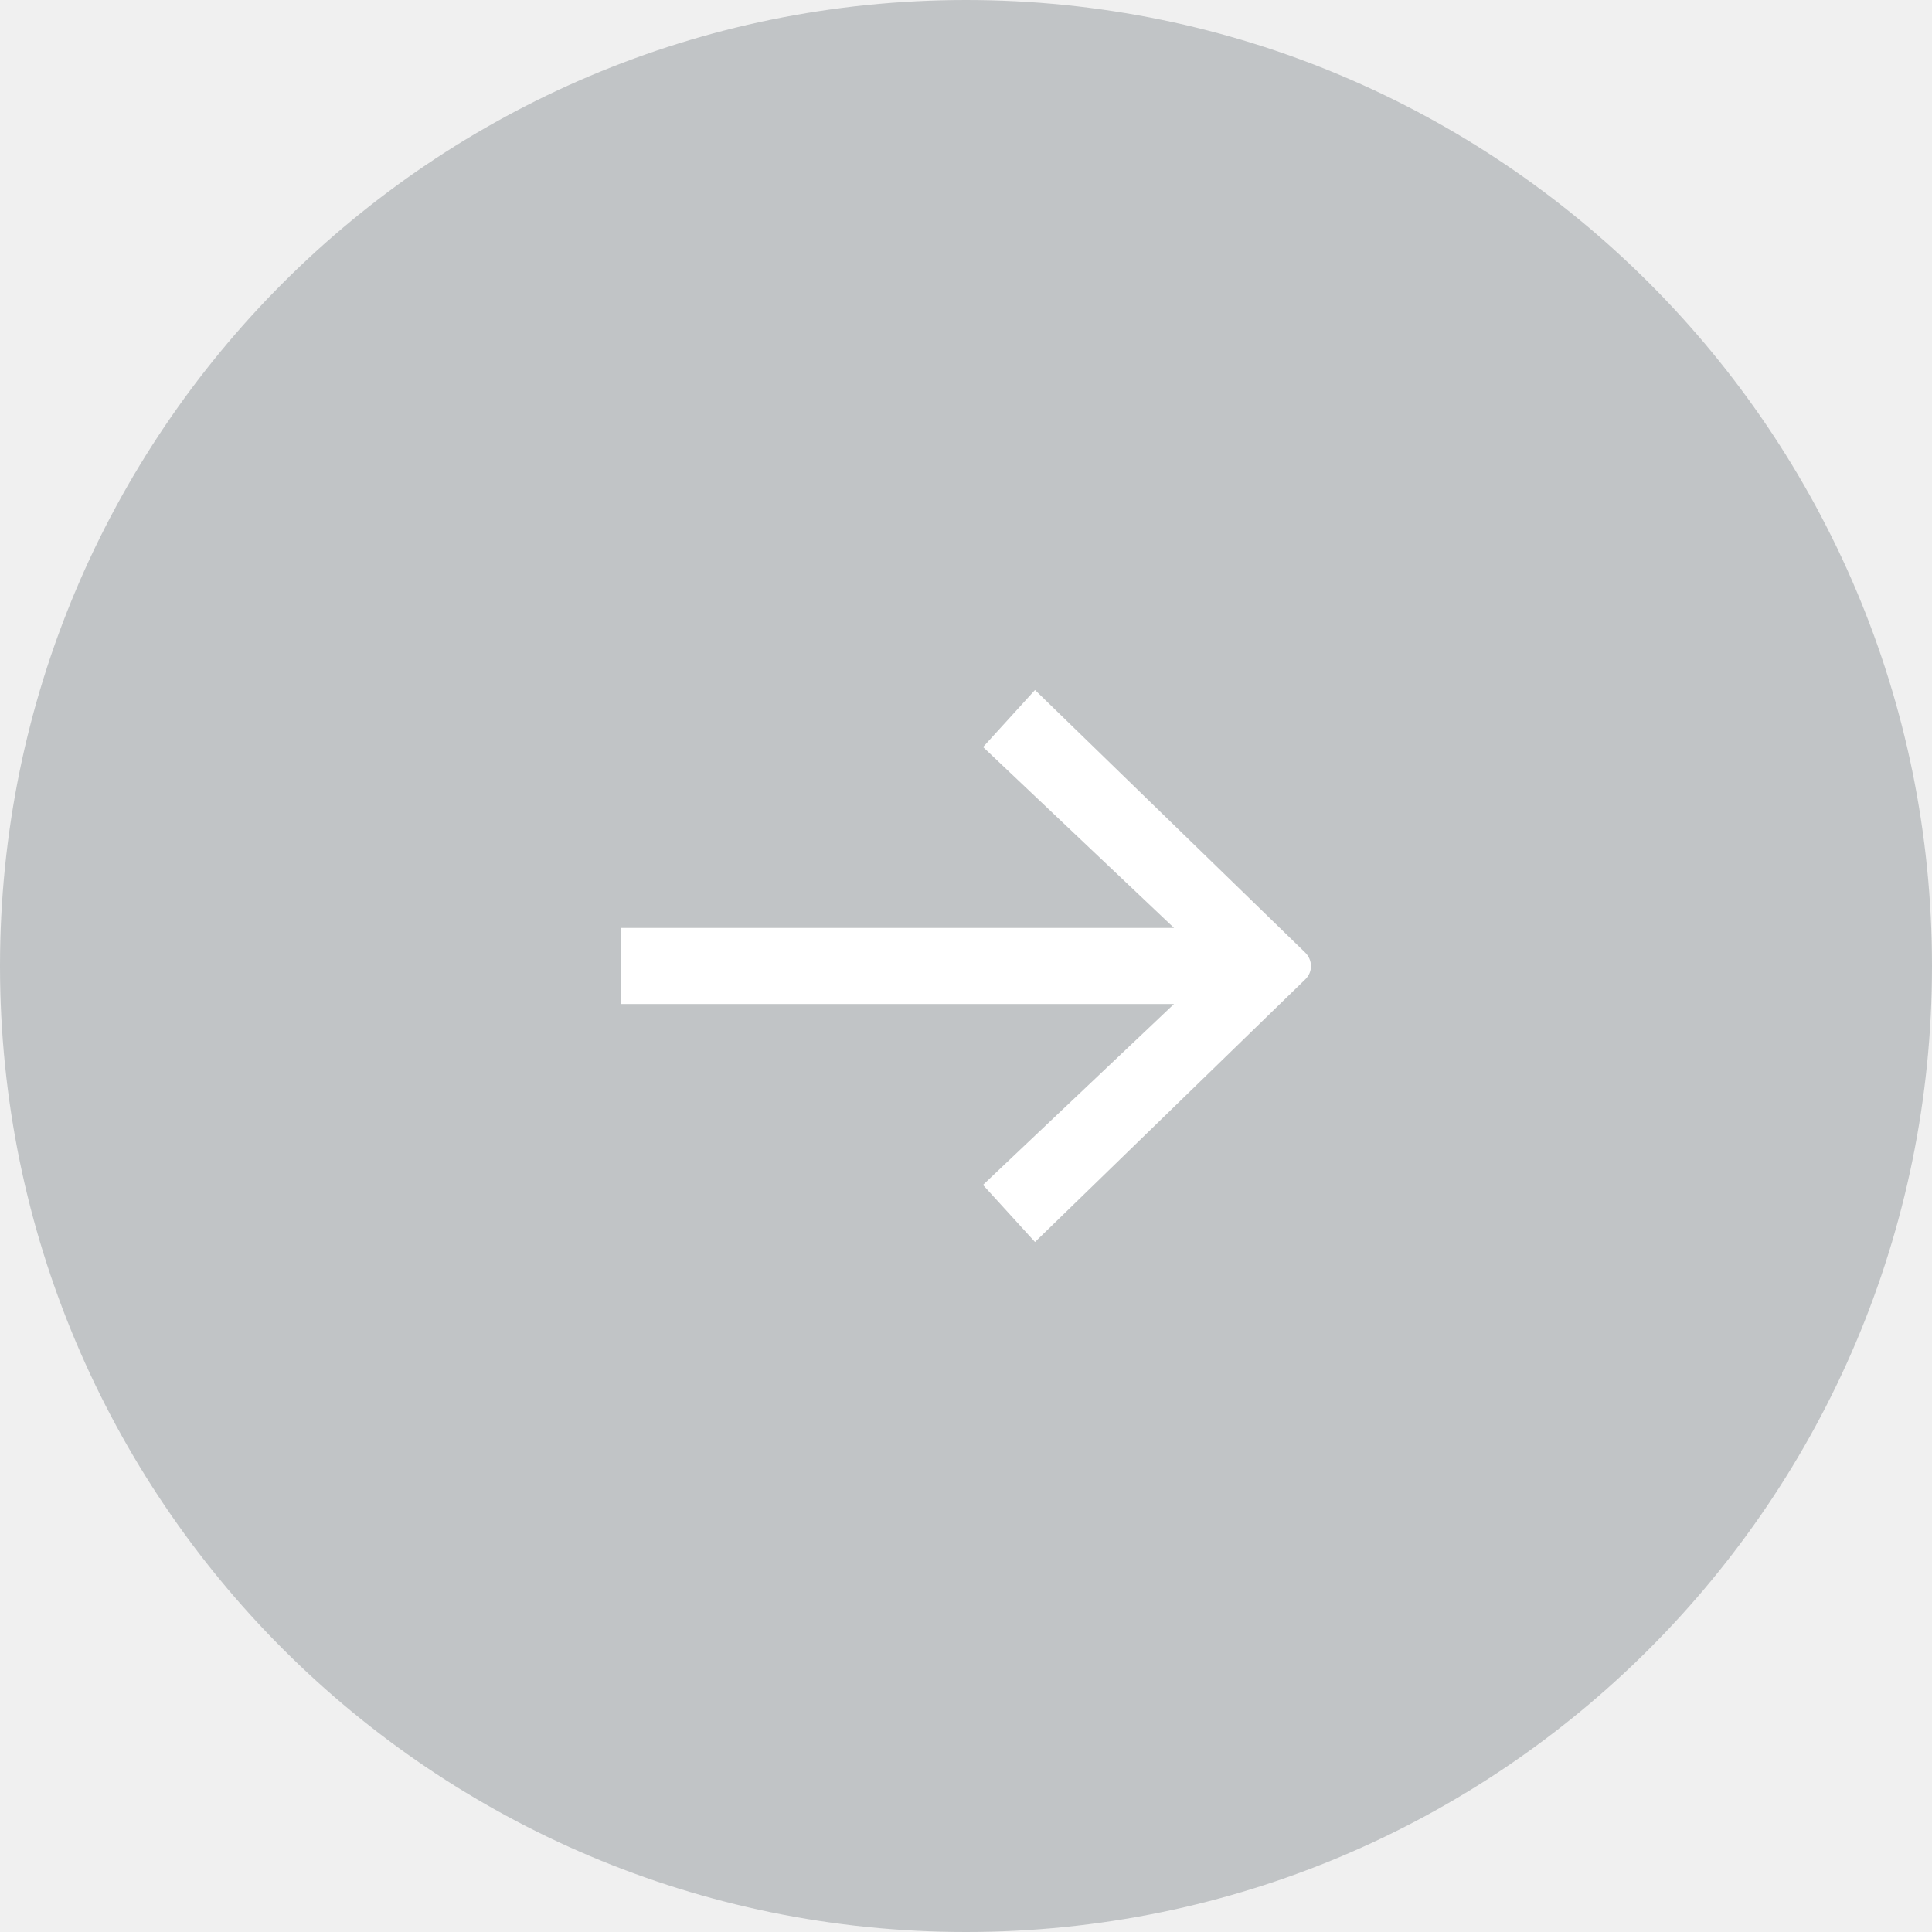
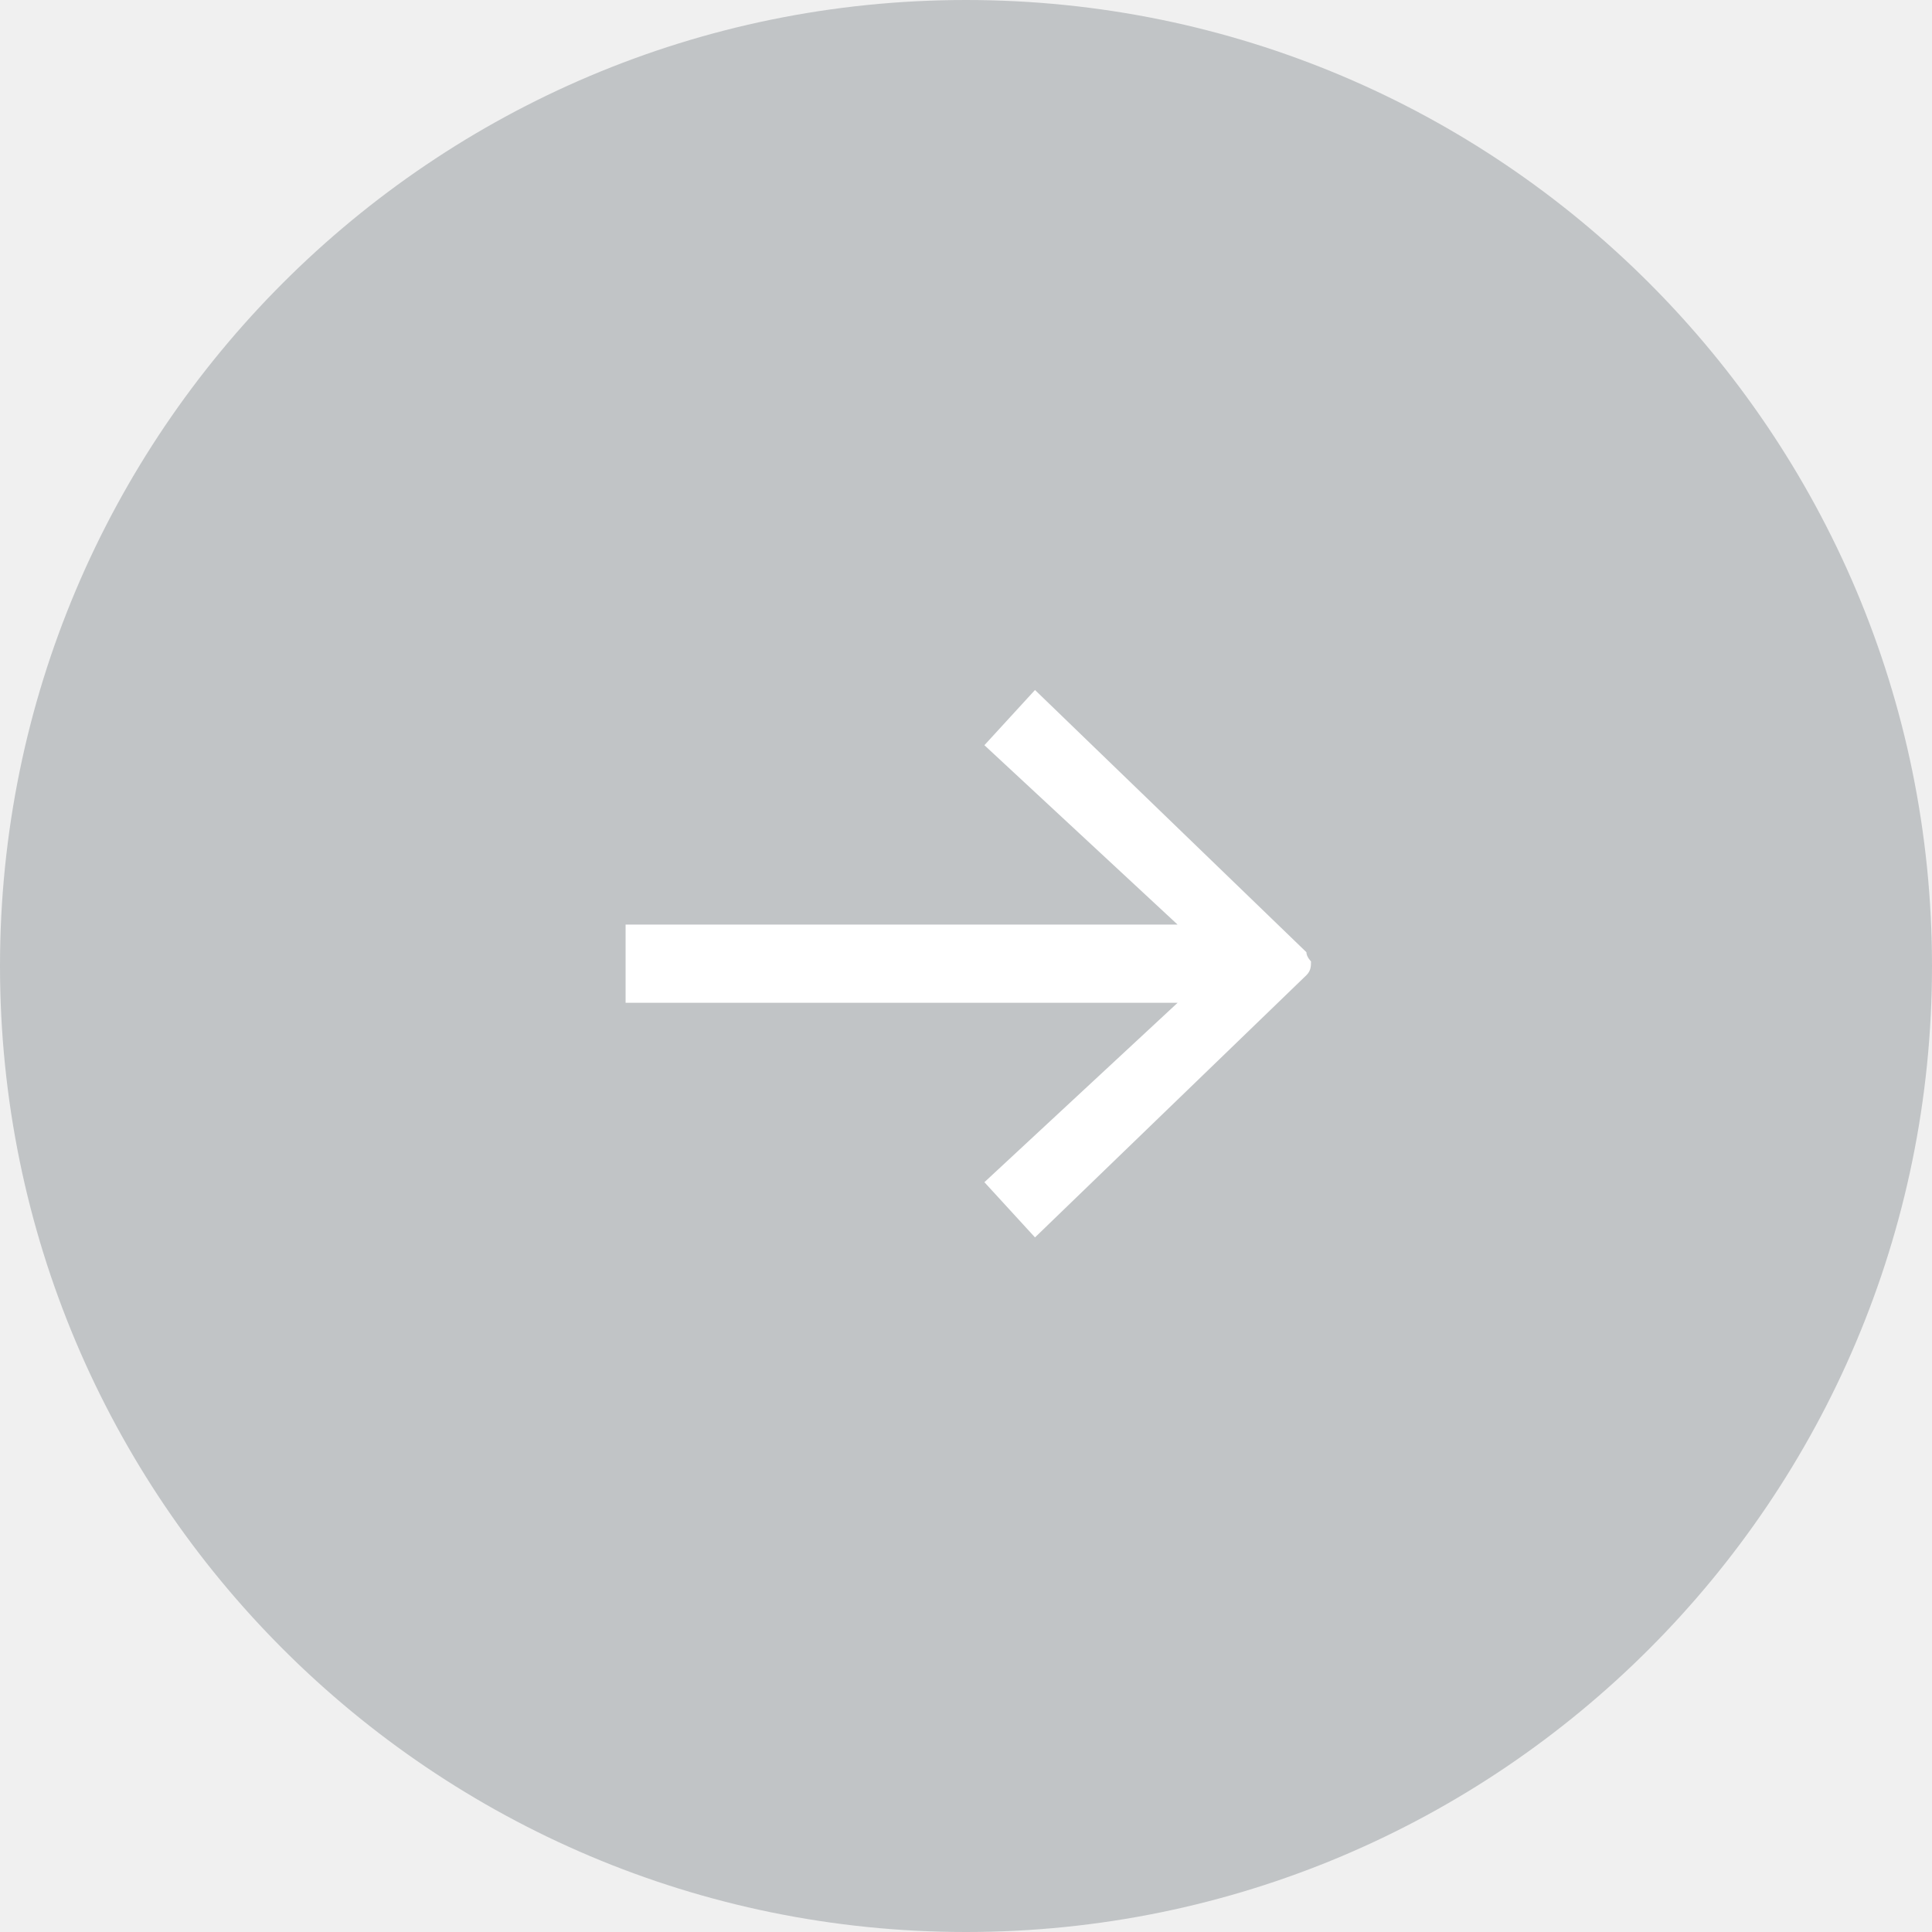
- <svg xmlns="http://www.w3.org/2000/svg" width="42" height="42" viewBox="0 0 42 42" fill="none">
-   <circle cx="21" cy="21" r="21" fill="#05141F" fill-opacity="0.2" />
-   <path d="M28.373 20.707L22.5 15L21.371 16.24L25.522 20.172L13.5 20.172L13.5 21.826L25.522 21.826L21.369 25.759L22.5 27L28.375 21.291C28.453 21.215 28.5 21.113 28.5 20.999C28.498 20.886 28.449 20.782 28.373 20.707Z" fill="white" />
+ <svg xmlns="http://www.w3.org/2000/svg" version="1.1" id="Layer_1" x="0px" y="0px" viewBox="0 0 42 42" style="enable-background:new 0 0 42 42;" xml:space="preserve">
+   <style type="text/css">
+ 	.st0{fill:#05141F;fill-opacity:0.2;}
+ 	.st1{fill:#FFFFFF;}
+ </style>
+   <circle class="st0" cx="21" cy="21" r="21" />
+   <path class="st1" d="M28.4,20.7L22.5,15l-1.1,1.2l4.2,3.9h-12v1.7h12l-4.2,3.9l1.1,1.2l5.9-5.7c0.1-0.1,0.1-0.2,0.1-0.3  C28.5,20.9,28.4,20.8,28.4,20.7z" />
</svg>
